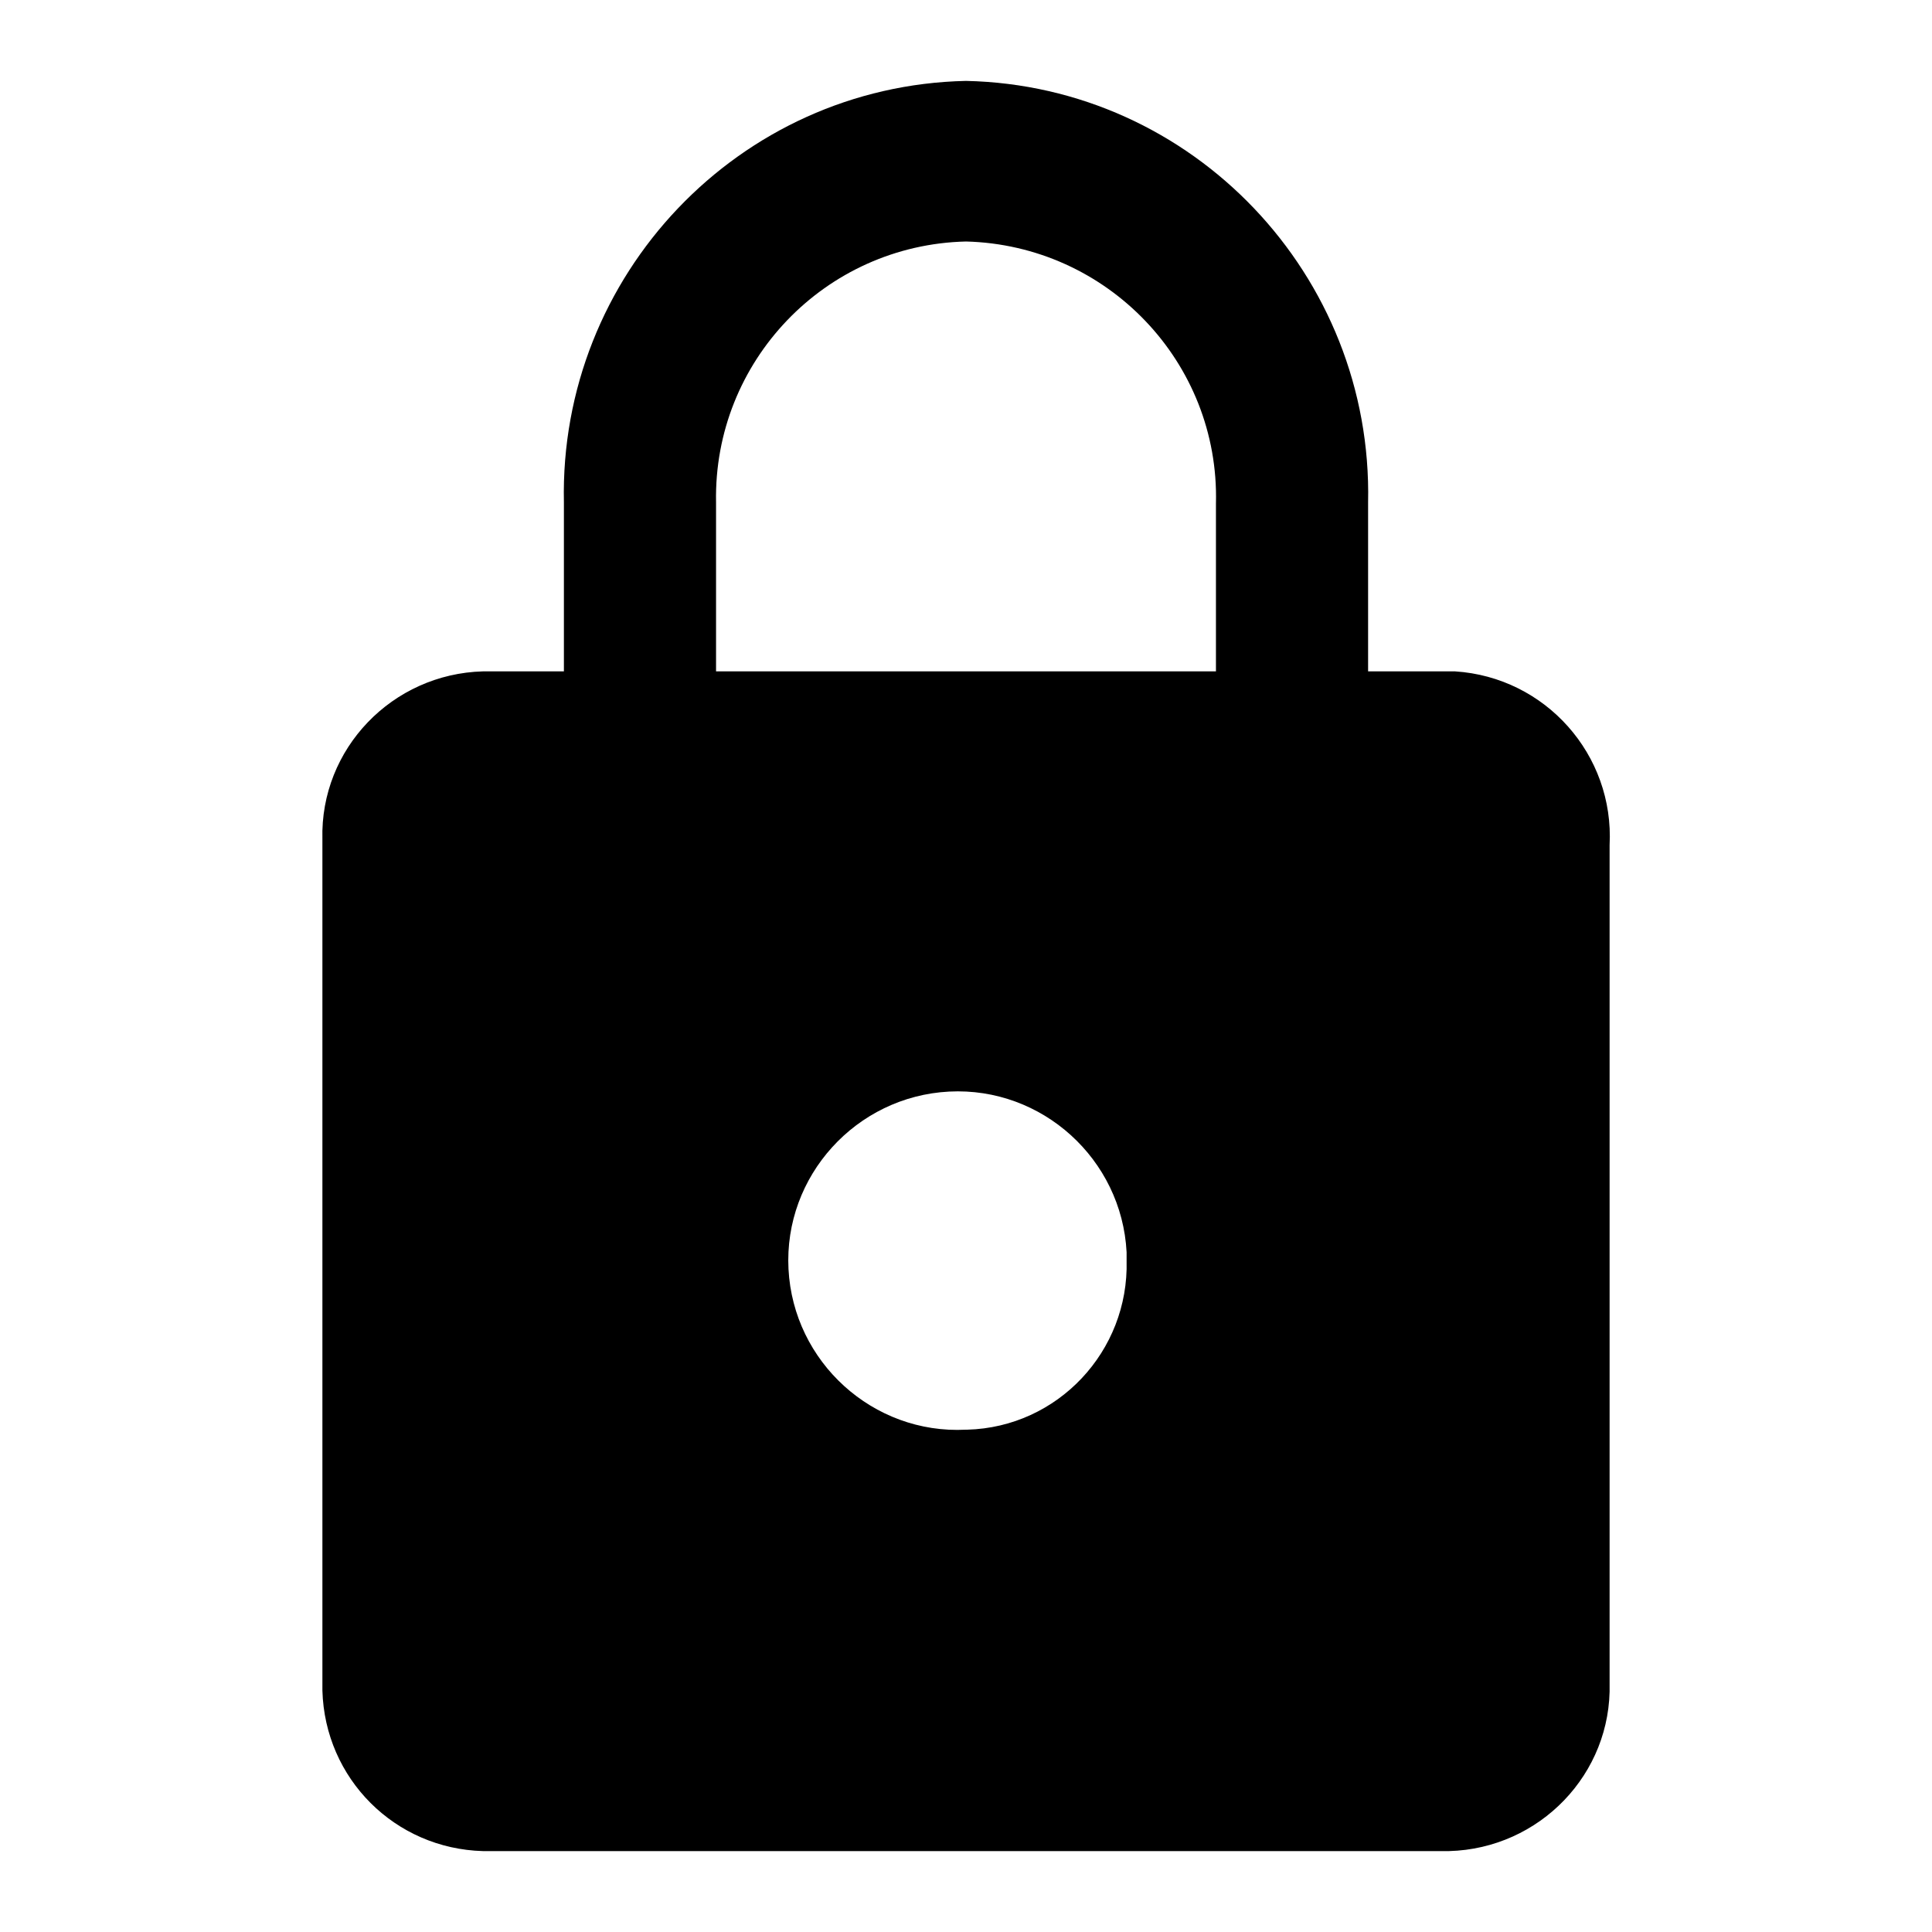
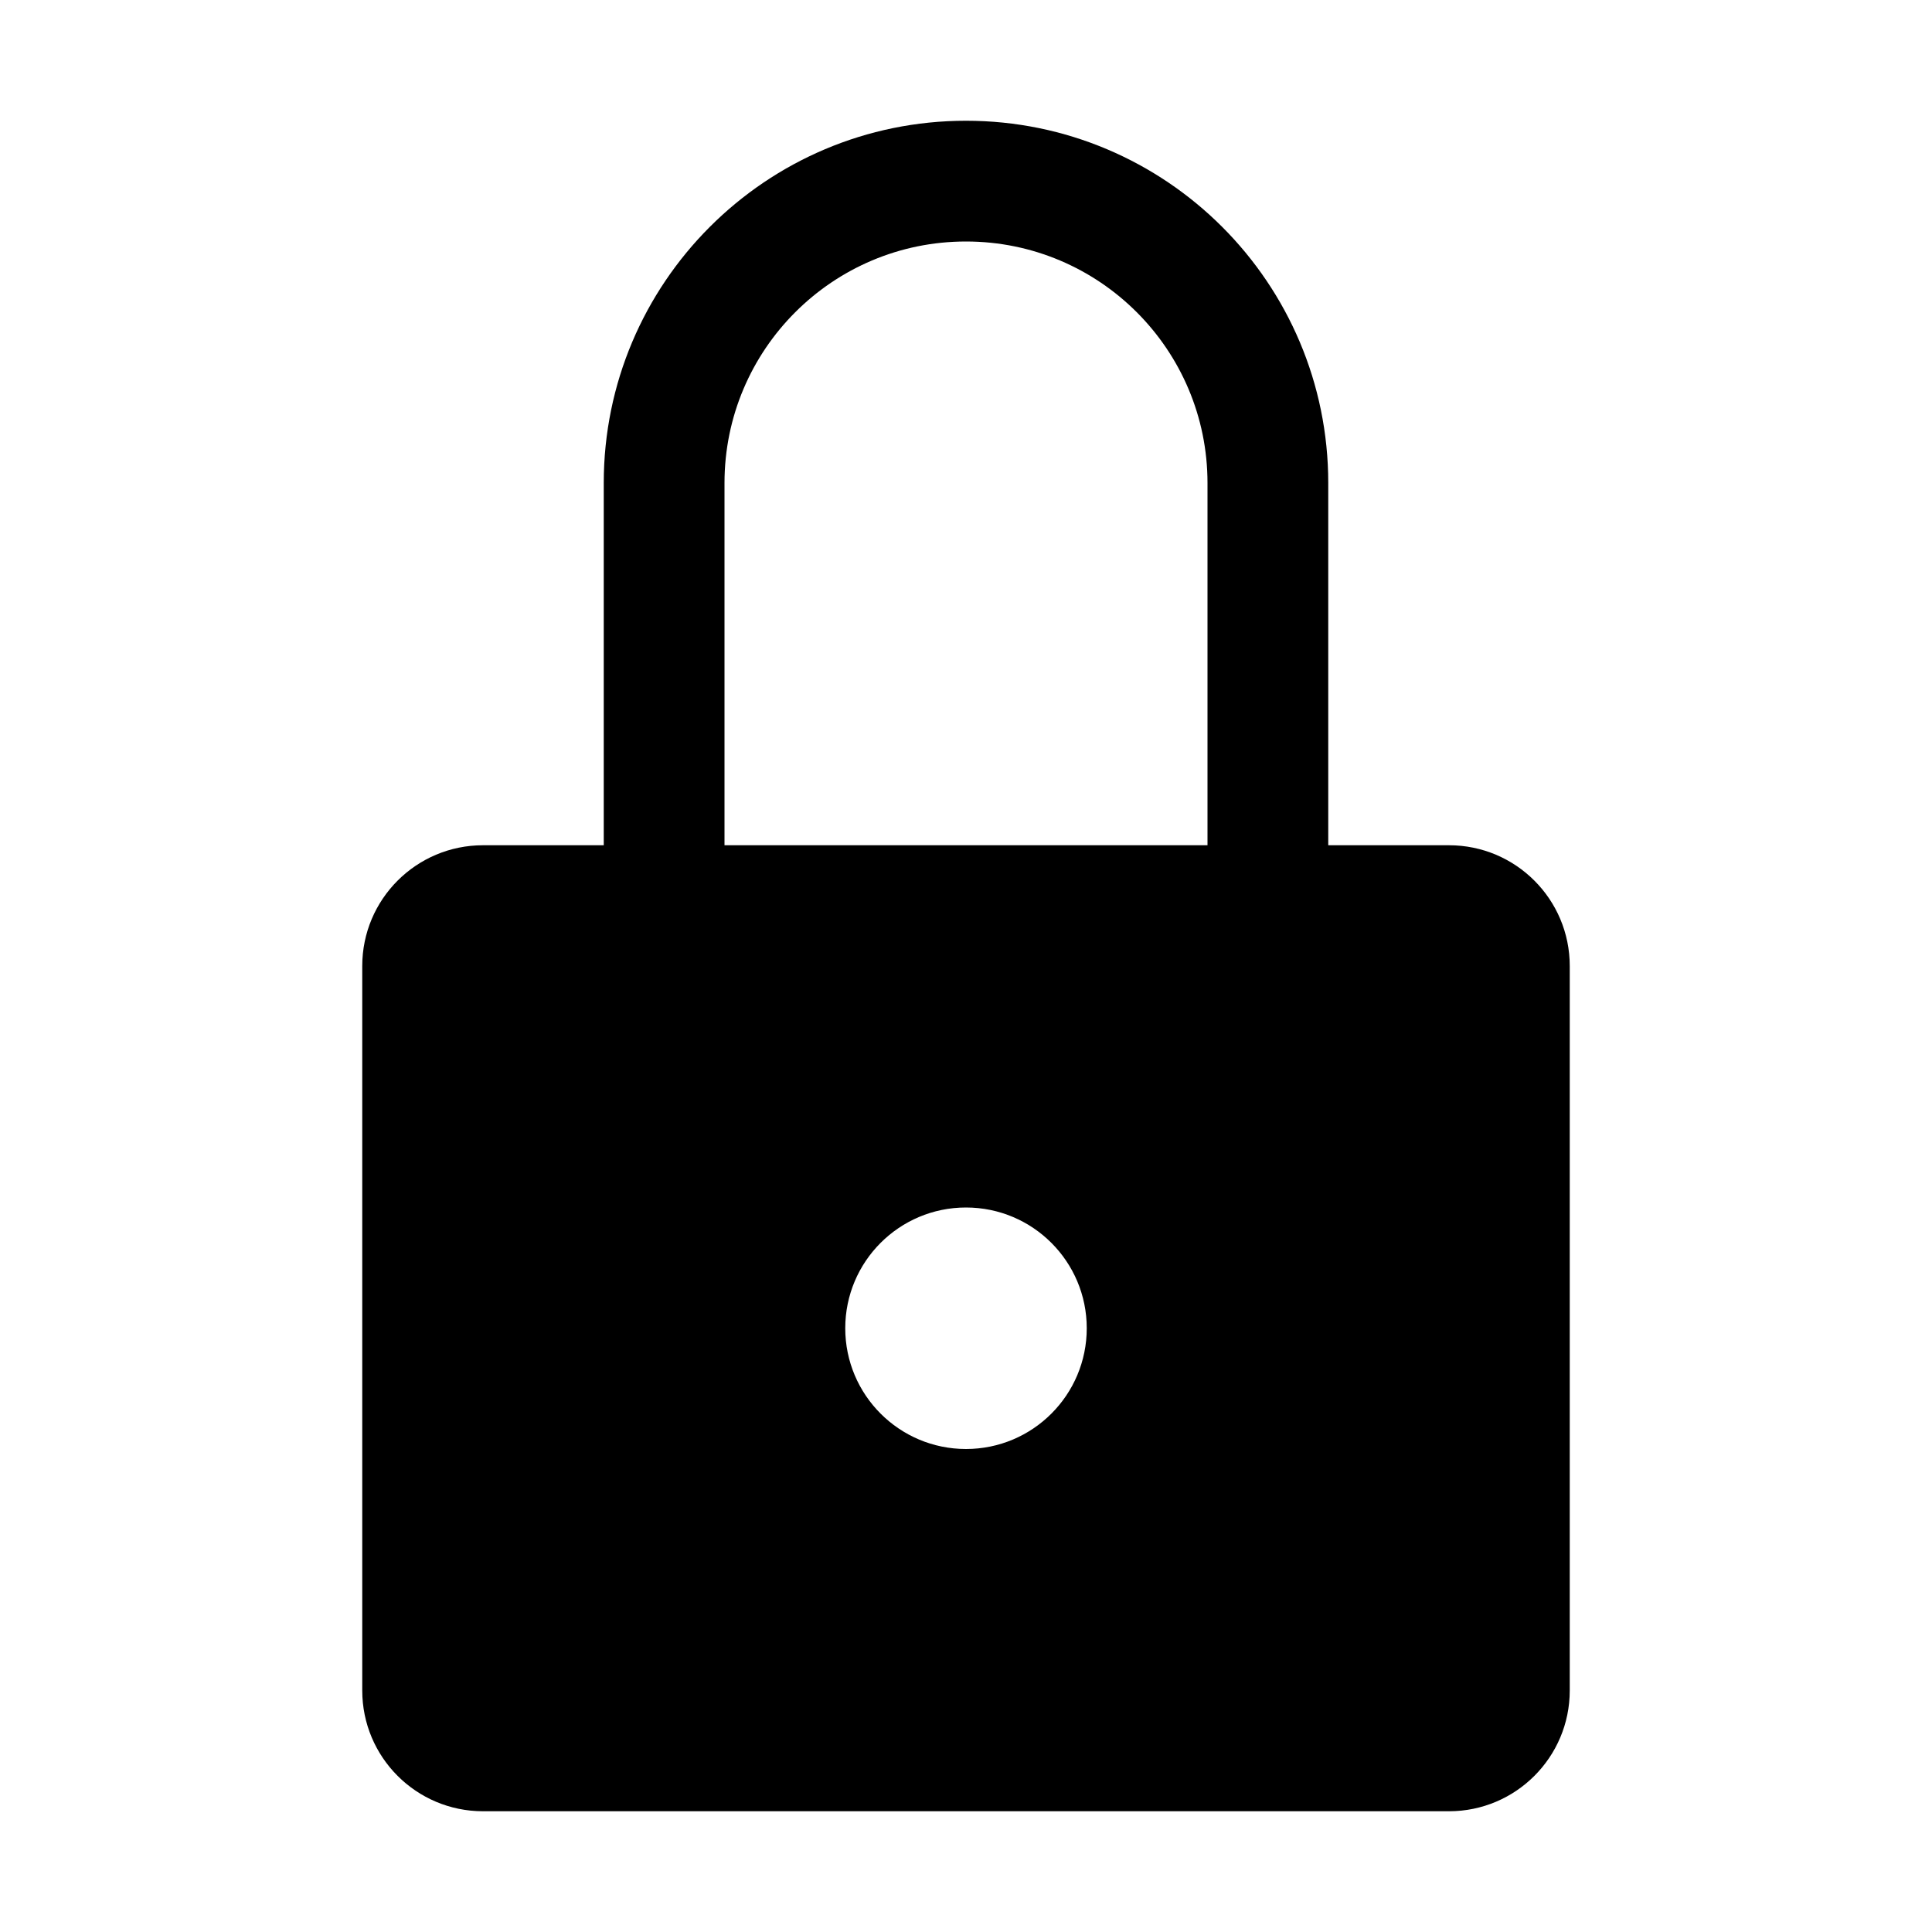
<svg xmlns="http://www.w3.org/2000/svg" fill="none" viewBox="0 0 16 16">
-   <path fill="currentColor" d="M12 5.56h-.67v-1.4C11.37 2.28 9.88.71 8 .67 6.12.71 4.63 2.28 4.67 4.16v1.4H4c-.75.02-1.35.64-1.33 1.39V14c.02.73.6 1.31 1.33 1.33h8c.75-.02 1.35-.64 1.33-1.39V7a1.37 1.37 0 0 0-1.28-1.44zm-4 6.28c-.77.04-1.43-.56-1.47-1.33s.56-1.43 1.33-1.47 1.43.56 1.47 1.33v.07c.02.75-.57 1.38-1.32 1.4zm2.07-6.28H5.93v-1.4A2.12 2.12 0 0 1 8 2c1.17.03 2.1 1 2.07 2.17z" />
+   <path fill="currentColor" fill-rule="evenodd" d="M5 4v3H4a1 1 0 0 0-1 1v6a1 1 0 0 0 1 1h8a1 1 0 0 0 1-1V8a1 1 0 0 0-1-1h-1V4a3 3 0 0 0-6 0m5 3V4a2 2 0 1 0-4 0v3zm-2 3a1 1 0 1 0 0 2 1 1 0 0 0 0-2" clip-rule="evenodd" />
</svg>
